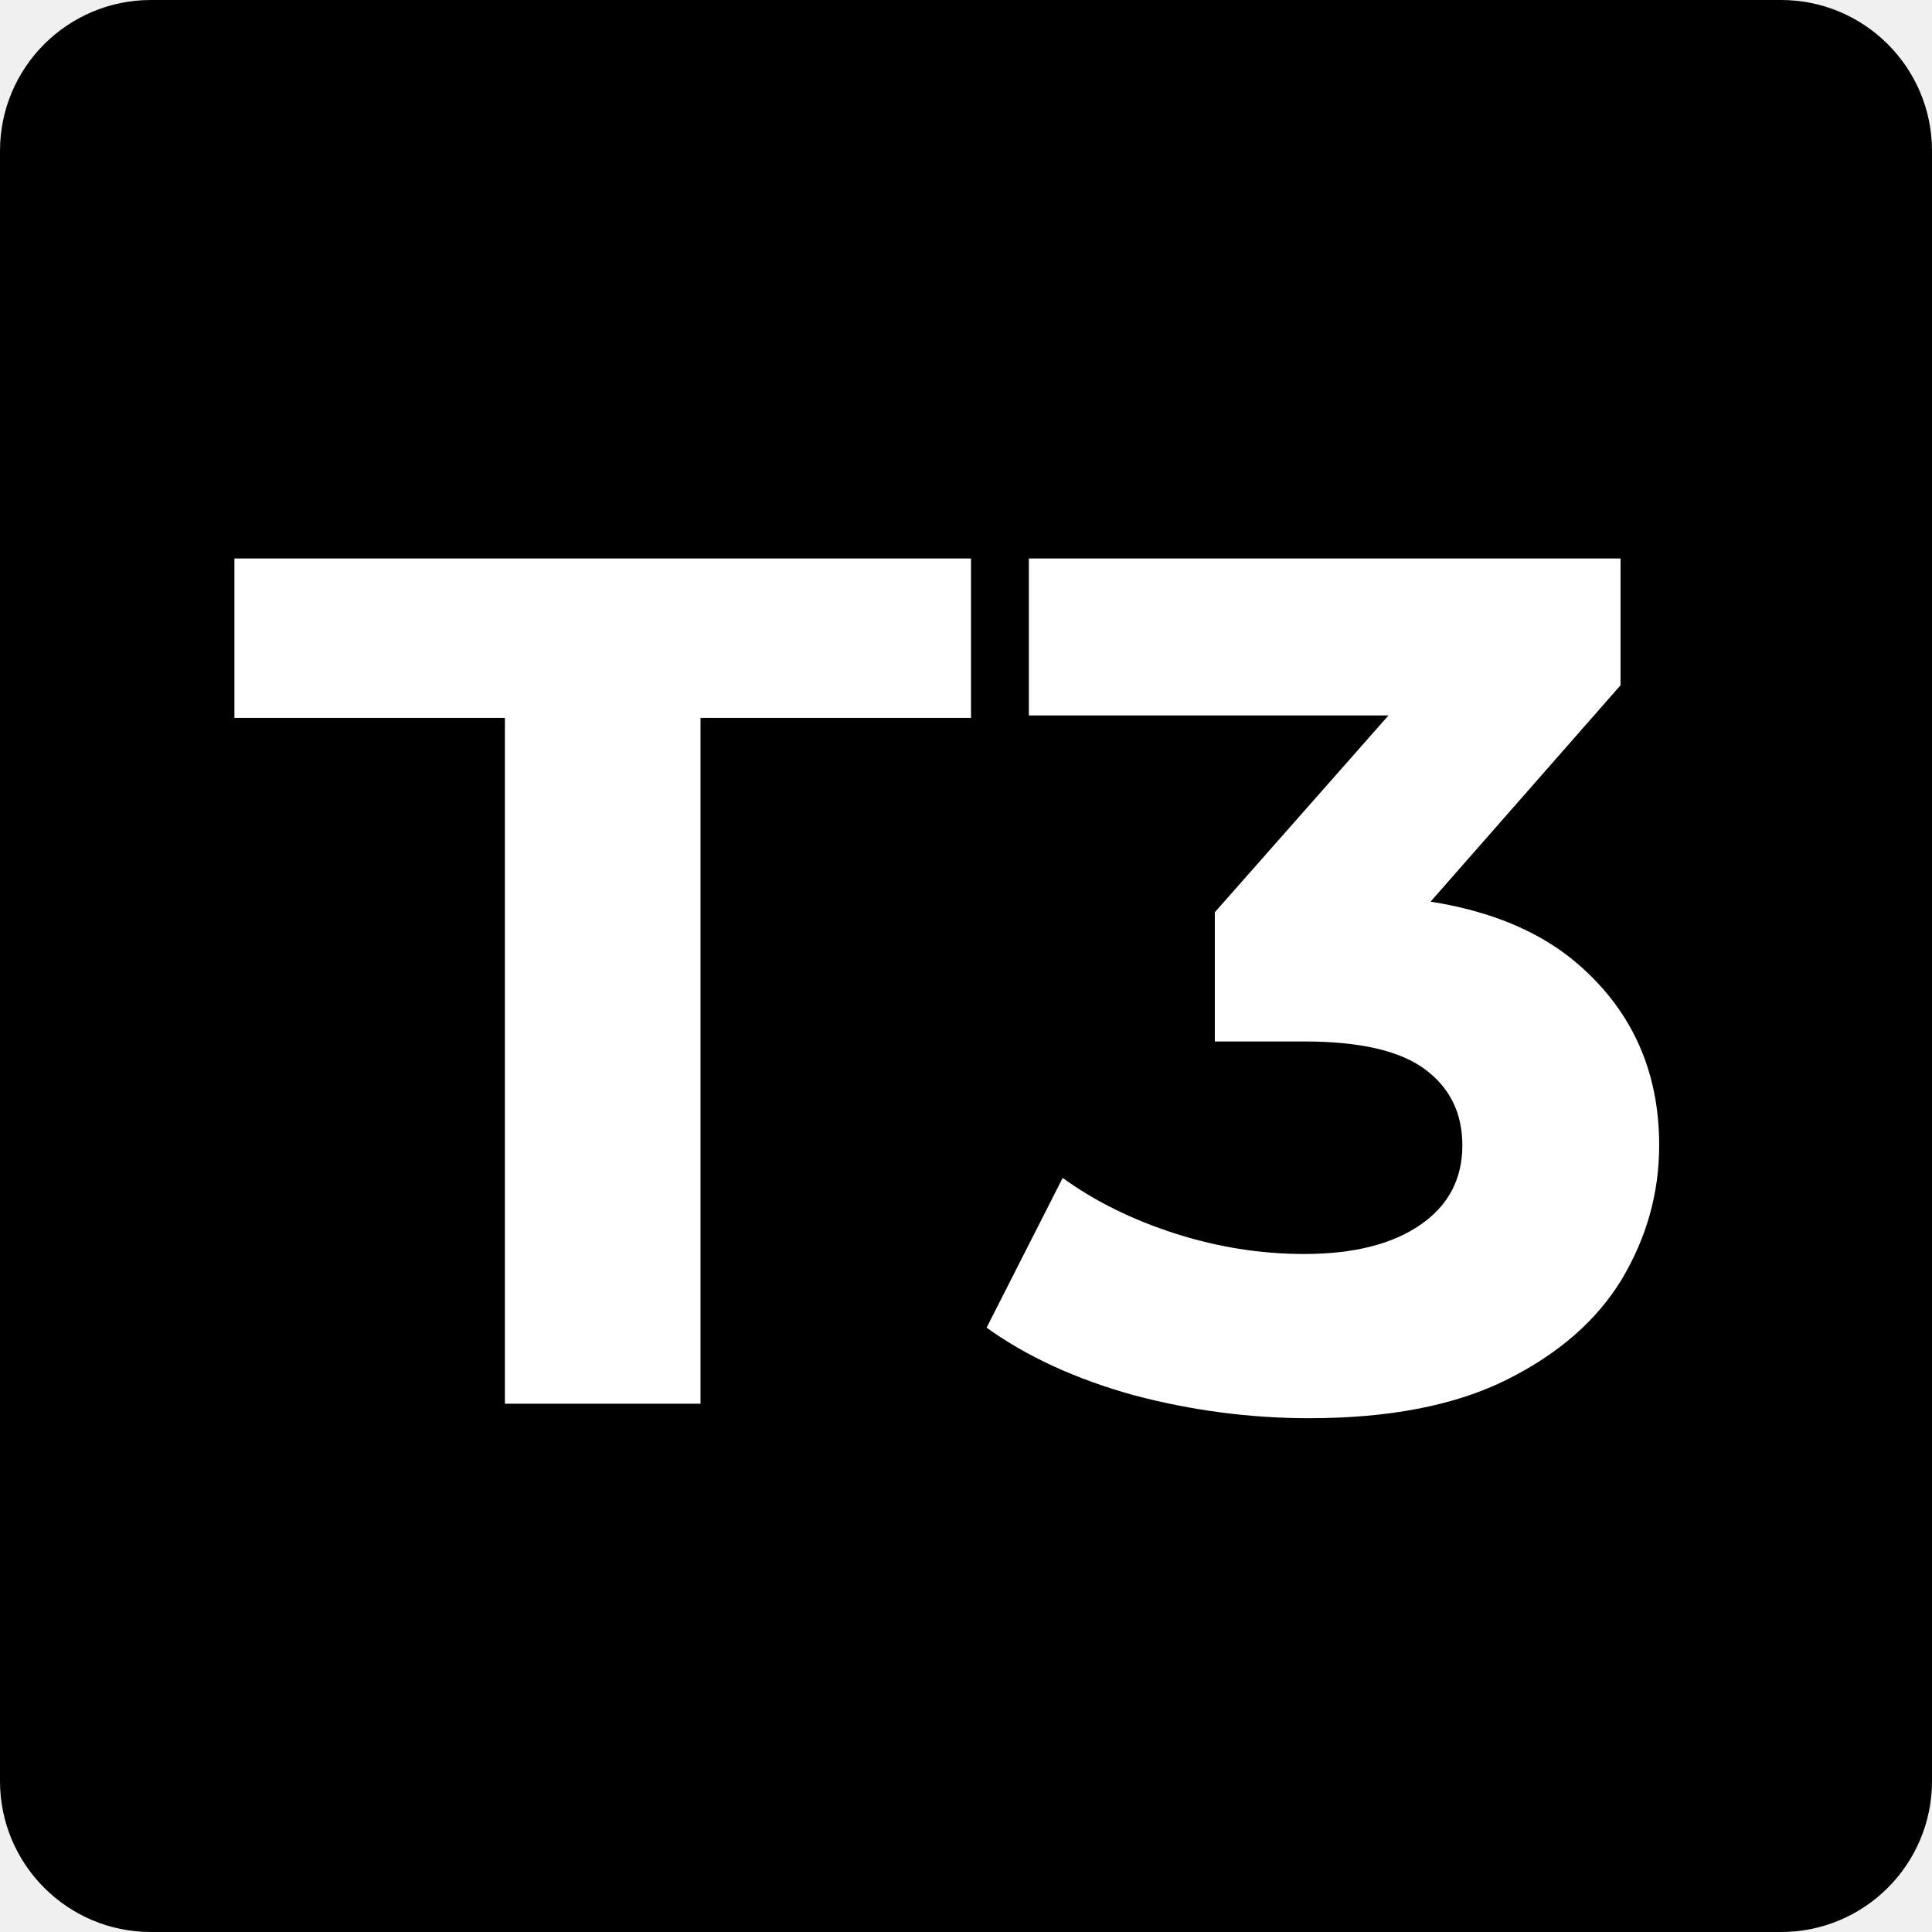
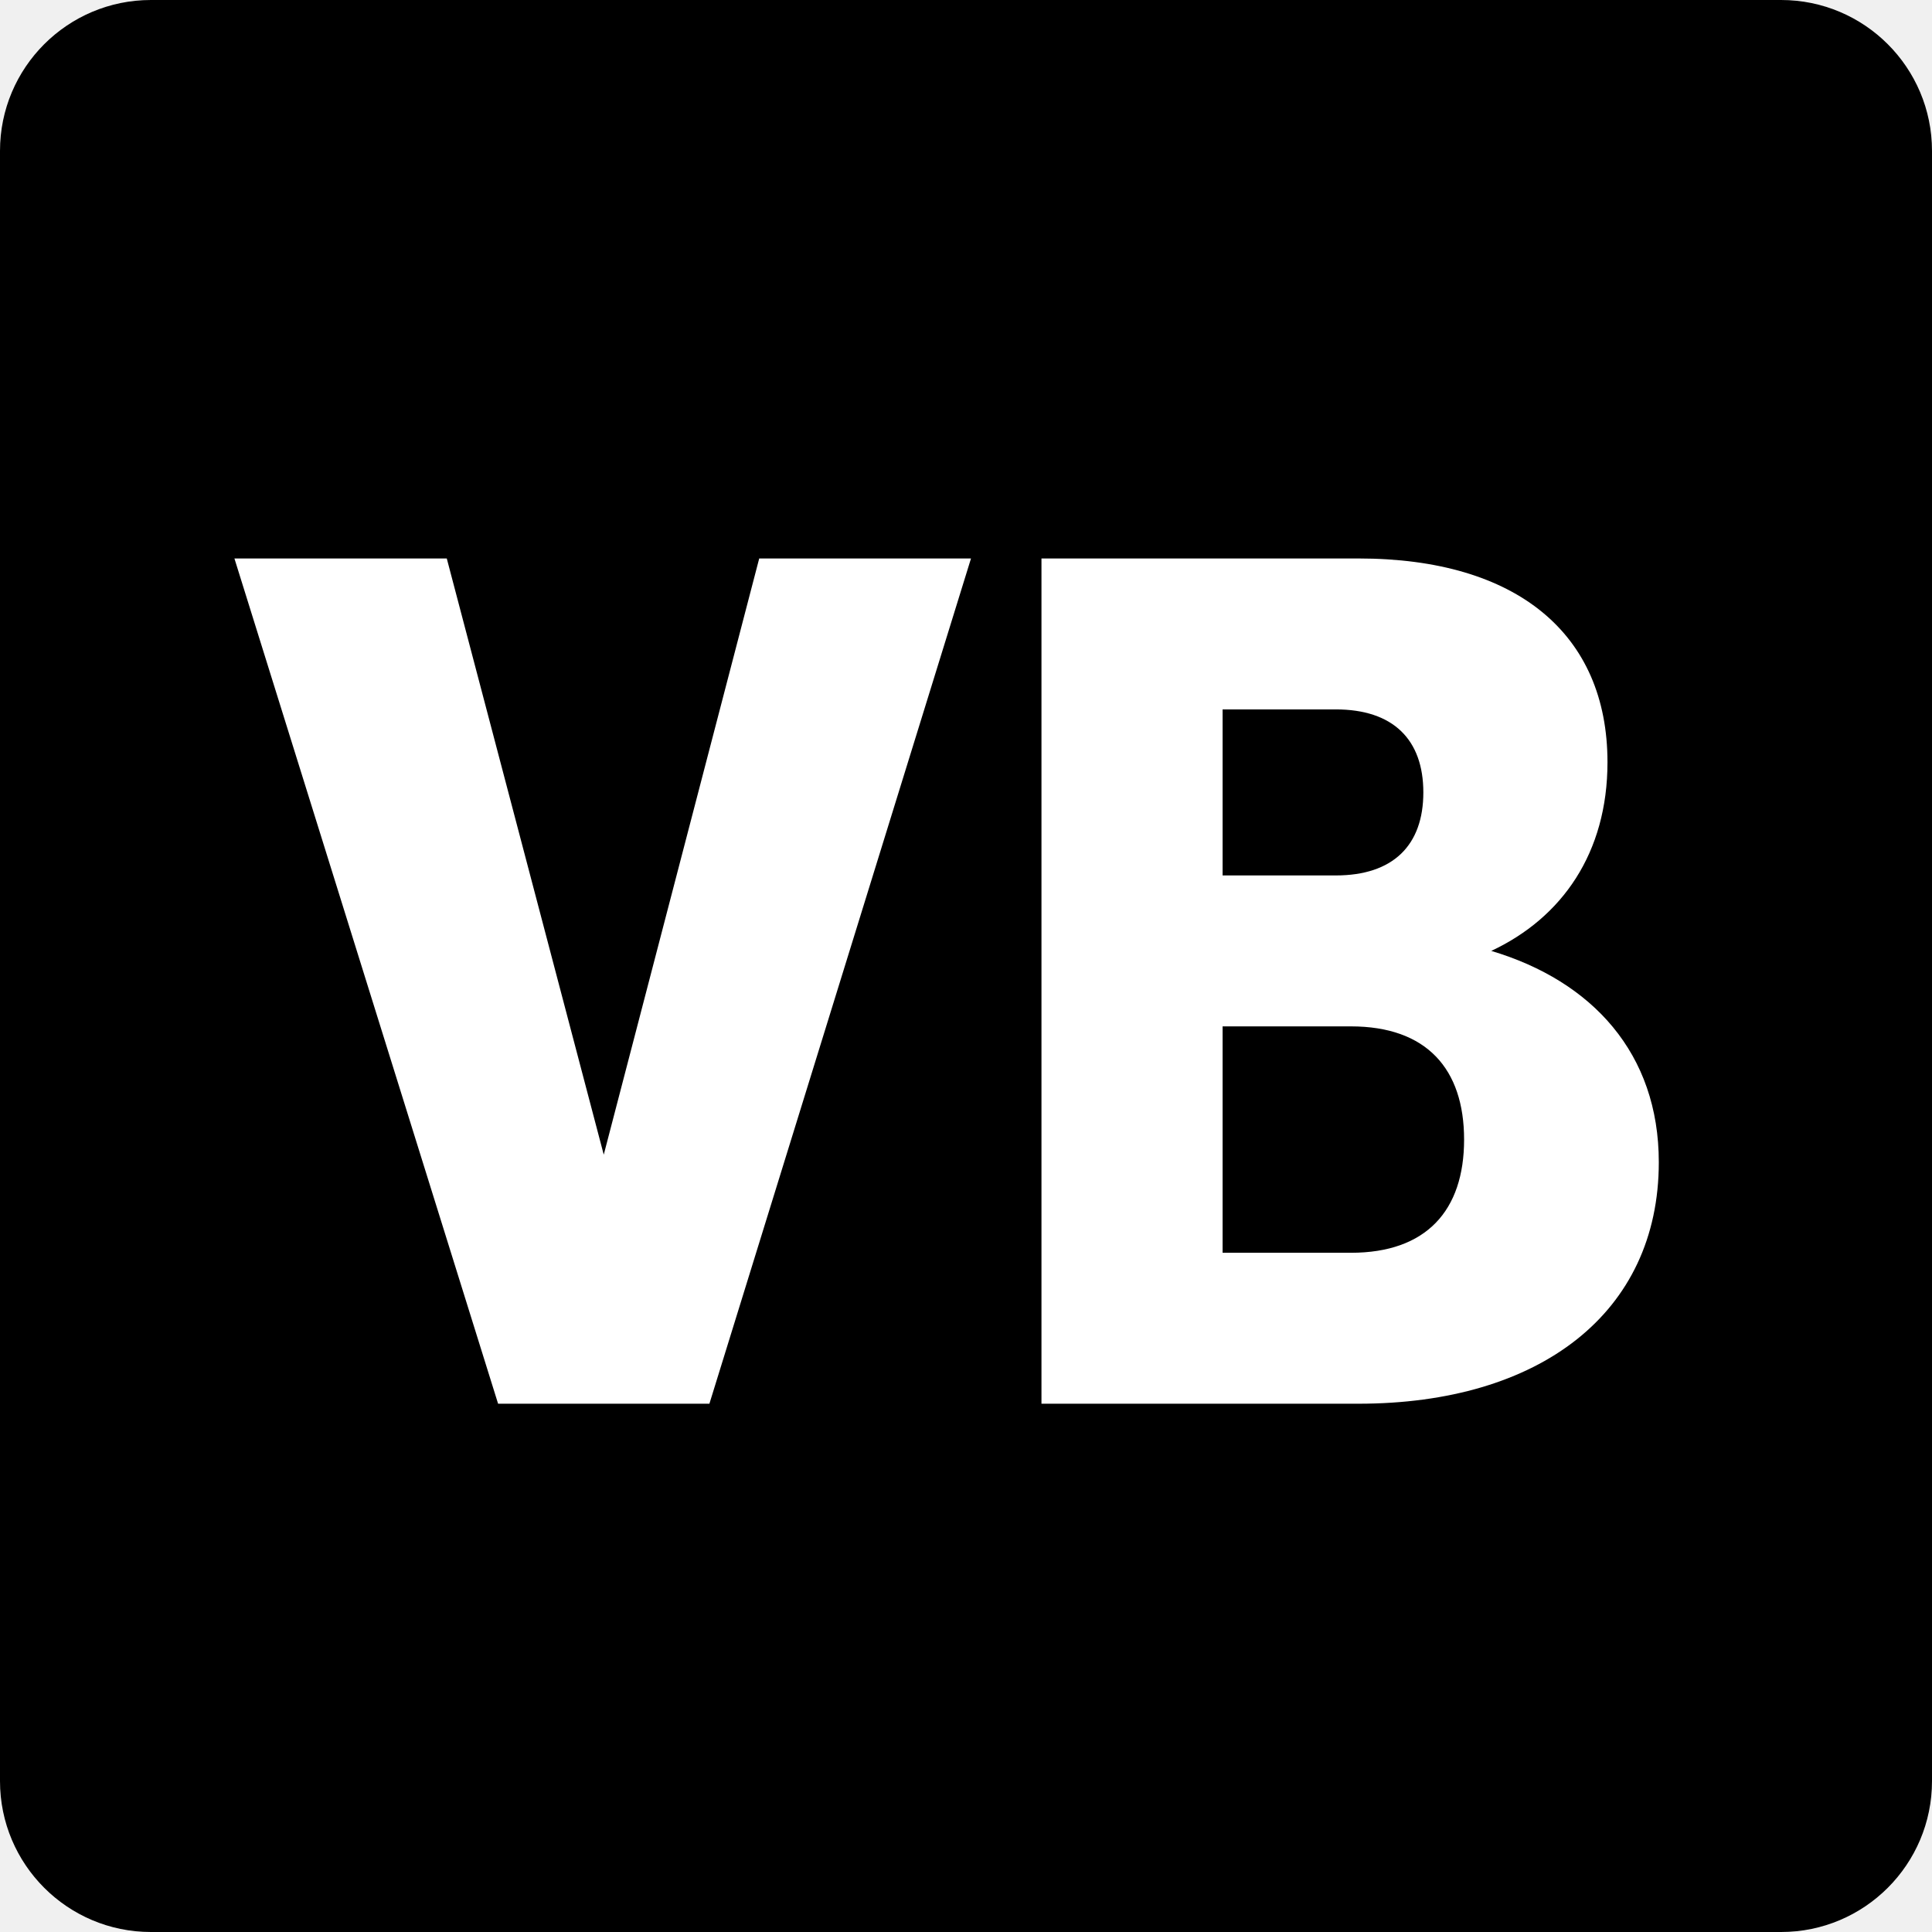
<svg xmlns="http://www.w3.org/2000/svg" width="128" height="128" viewBox="0 0 128 128" fill="none">
  <path d="M0 10C0 4.477 4.477 0 10 0H118C123.523 0 128 4.477 128 10V118C128 123.523 123.523 128 118 128H10C4.477 128 0 123.523 0 118V10Z" fill="black" />
-   <path d="M33.451 93V47.56H15.531V37H64.331V47.56H46.411V93H33.451ZM86.725 93.96C82.832 93.96 78.965 93.453 75.125 92.44C71.285 91.373 68.032 89.88 65.365 87.96L70.405 78.04C72.539 79.587 75.019 80.813 77.845 81.72C80.672 82.627 83.525 83.08 86.405 83.08C89.659 83.08 92.219 82.44 94.085 81.16C95.952 79.88 96.885 78.12 96.885 75.88C96.885 73.747 96.059 72.067 94.405 70.84C92.752 69.613 90.085 69 86.405 69H80.485V60.44L96.085 42.76L97.525 47.4H68.165V37H107.365V45.4L91.845 63.08L85.285 59.32H89.045C95.925 59.32 101.125 60.867 104.645 63.96C108.165 67.053 109.925 71.027 109.925 75.88C109.925 79.027 109.099 81.987 107.445 84.76C105.792 87.48 103.259 89.693 99.845 91.4C96.432 93.107 92.059 93.96 86.725 93.96Z" fill="white" />
+   <path d="M15.531 37H29.6L40 76.5L50.3 37H64.331L47 93H33ZM69 37H90C100.5 37 106.5 42 106.5 50.5C106.5 56.5 103.5 60.8 98.8 63C105.5 65 109.9 69.8 109.9 77C109.9 87 102 93 90 93H69ZM81 47V58H88.5C92.3 58 94.3 56 94.3 52.5C94.3 49 92.3 47 88.5 47ZM81 68V83H89.5C94.5 83 97 80.2 97 75.5C97 70.8 94.5 68 89.5 68Z" fill-rule="evenodd" fill="white" />
</svg>
